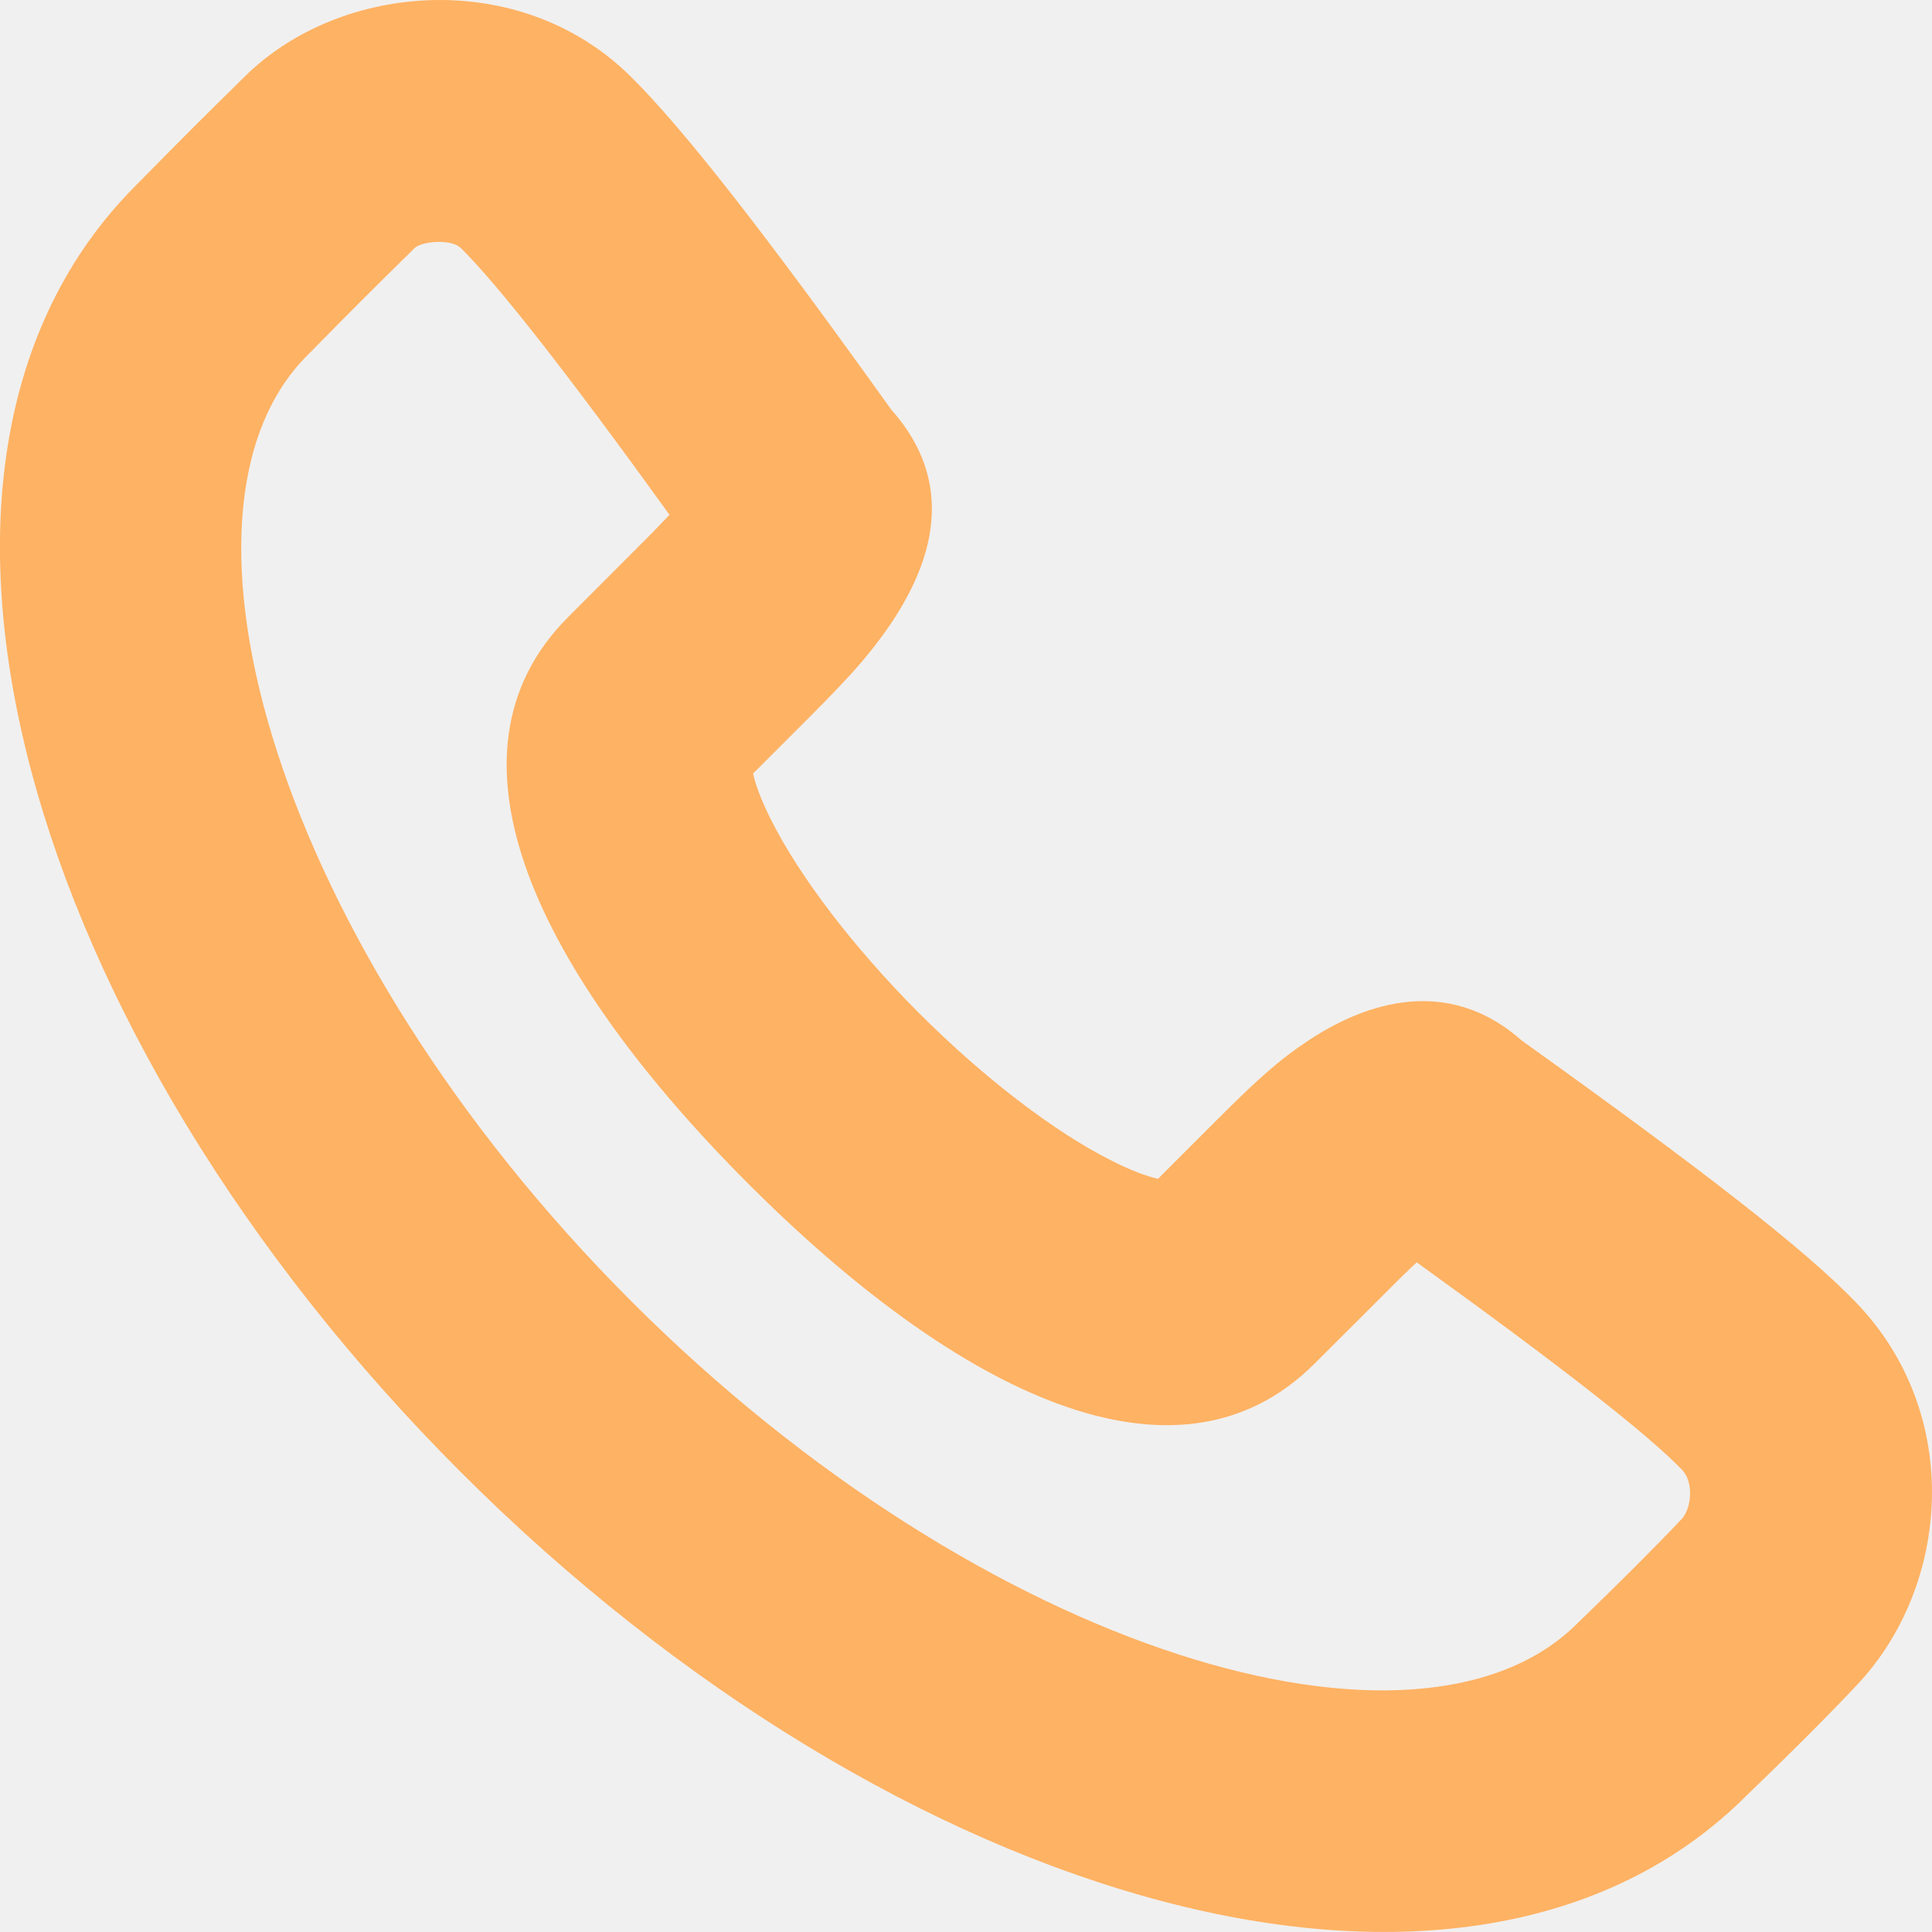
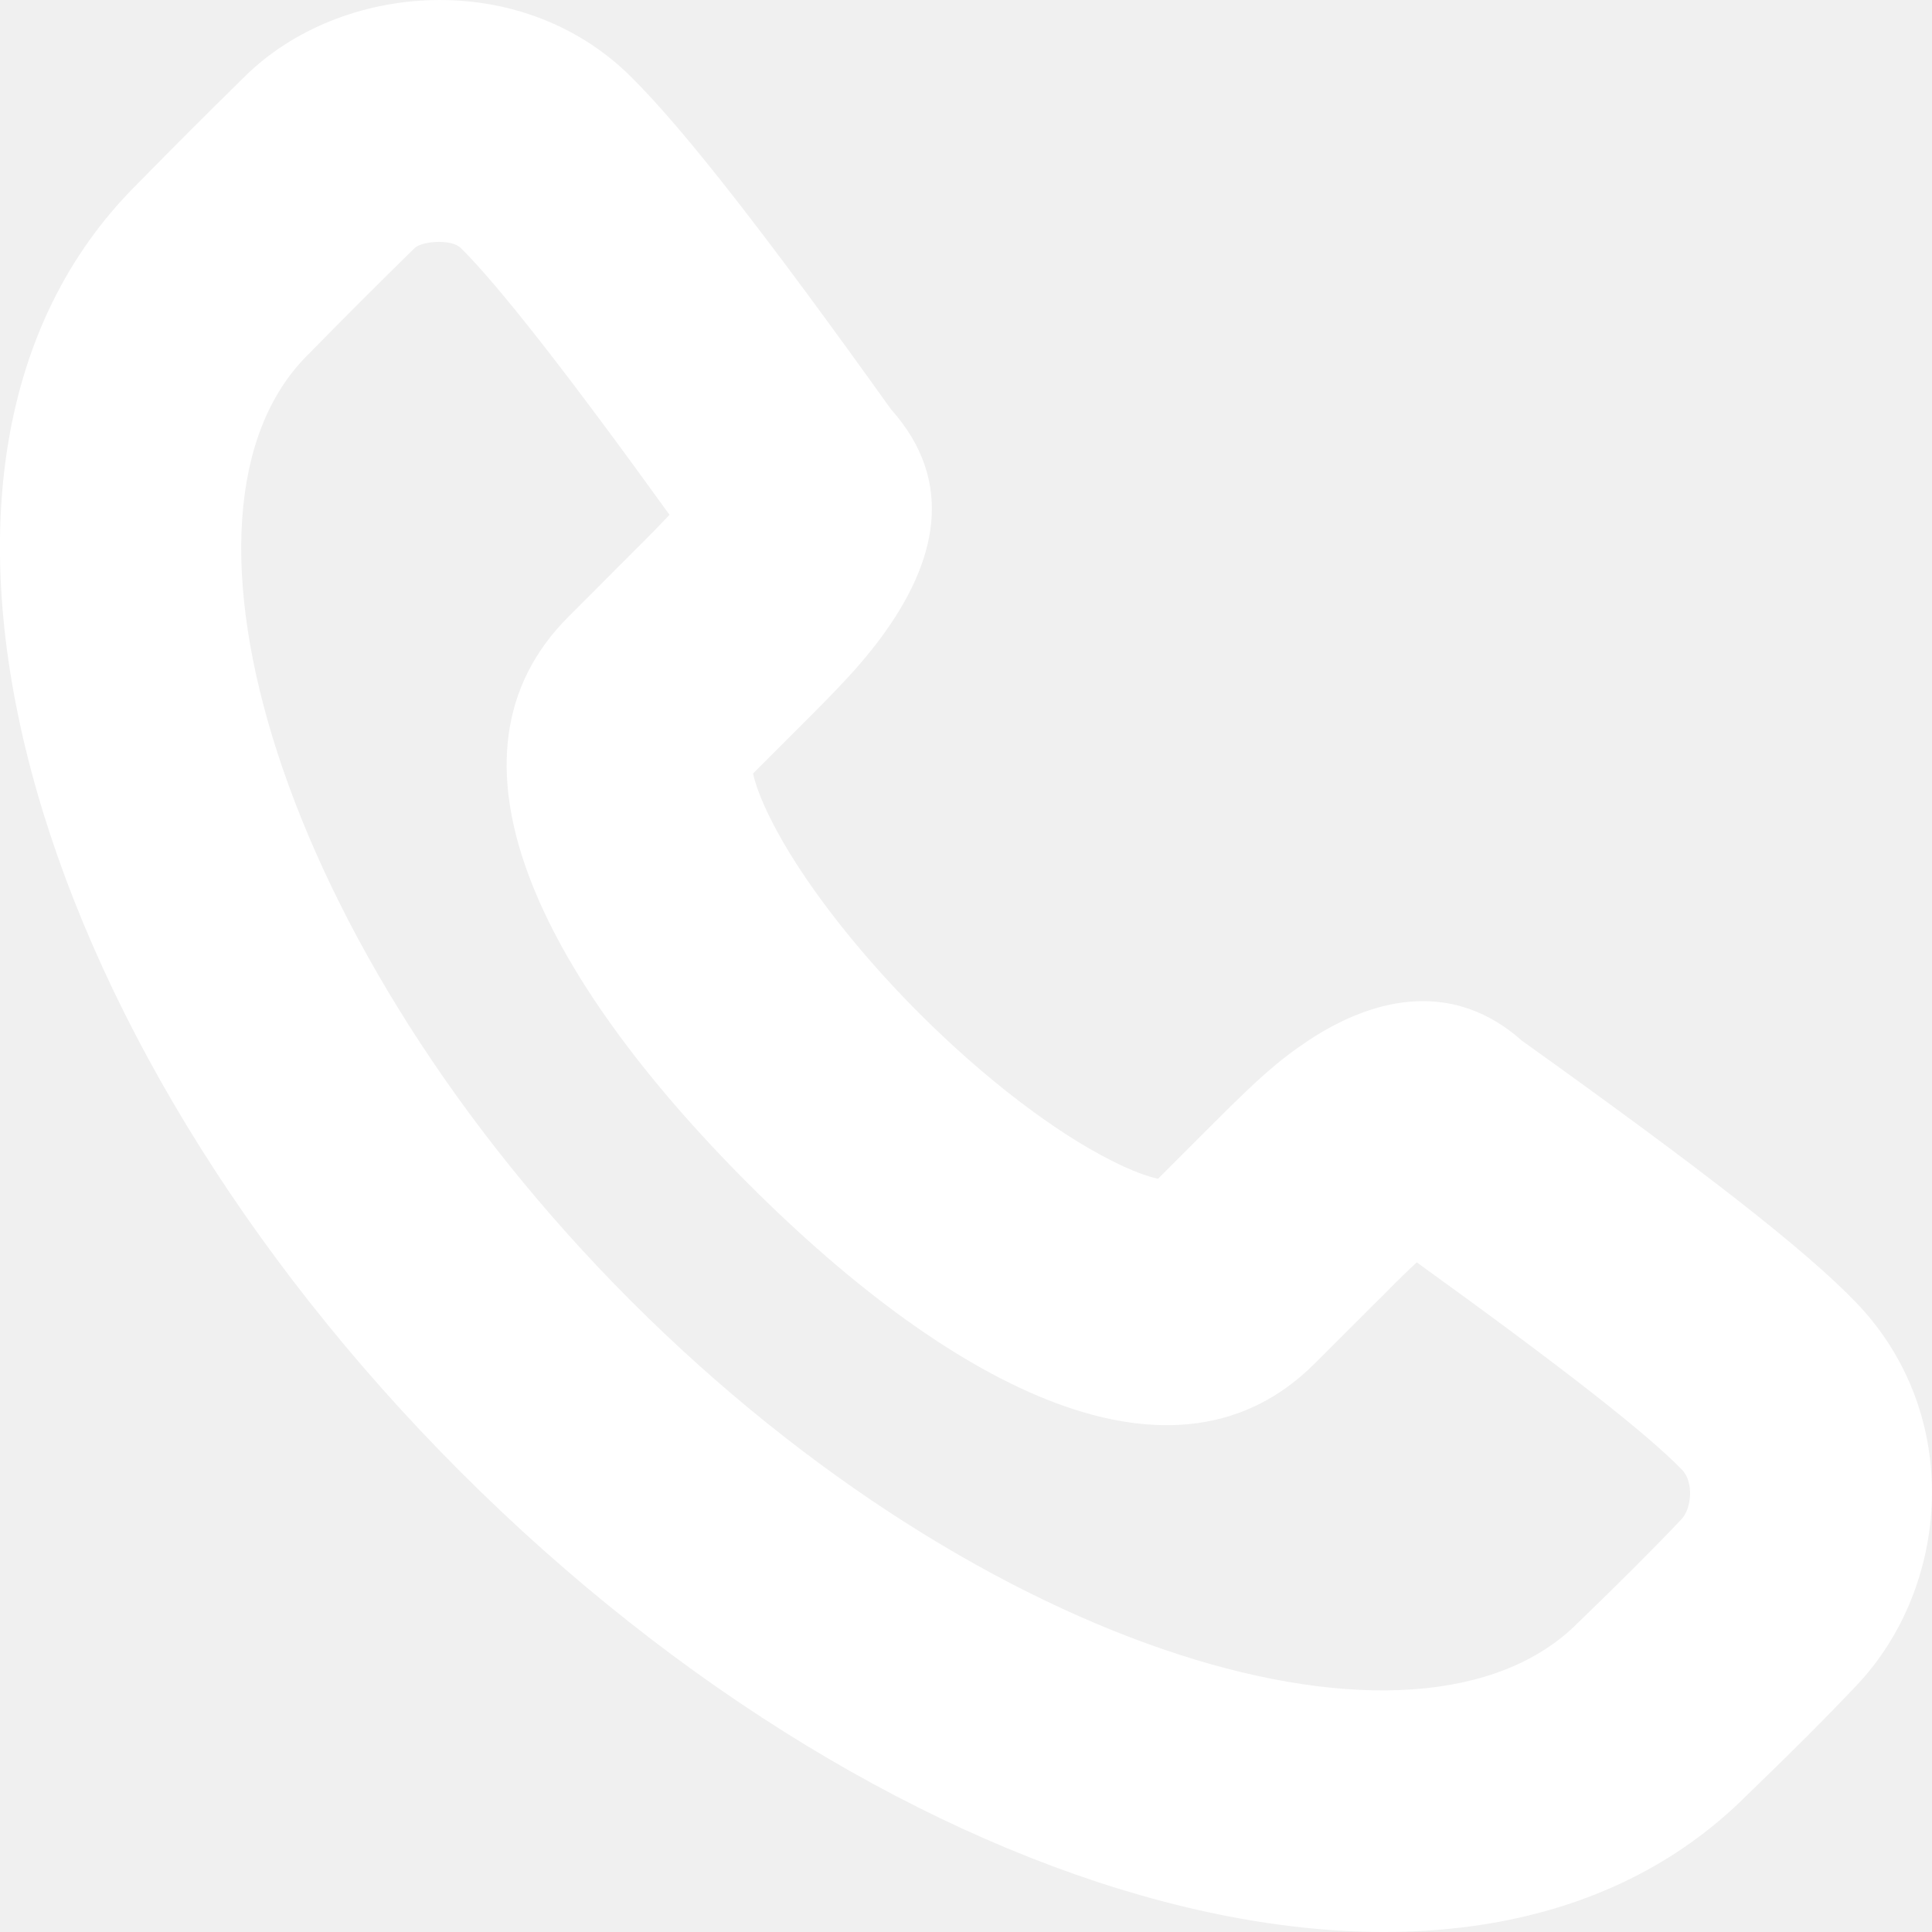
<svg xmlns="http://www.w3.org/2000/svg" width="13" height="13" viewBox="0 0 13 13" fill="none">
-   <path fill-rule="evenodd" clip-rule="evenodd" d="M6.183 6.816C5.743 6.375 5.38 5.899 5.187 5.514C5.123 5.387 5.084 5.281 5.067 5.205L5.457 4.815C5.542 4.729 5.584 4.687 5.637 4.631C5.75 4.513 5.843 4.405 5.926 4.293C6.298 3.792 6.436 3.247 5.996 2.755C5.163 1.59 4.602 0.868 4.242 0.513C3.501 -0.219 2.292 -0.121 1.649 0.513C1.338 0.819 1.233 0.924 0.914 1.248C-0.949 3.112 0.162 6.964 3.097 9.902C6.032 12.839 9.884 13.95 11.752 12.082C12.045 11.8 12.296 11.549 12.494 11.339C13.121 10.676 13.216 9.52 12.489 8.764C12.143 8.405 11.456 7.872 10.24 7.002C9.795 6.607 9.275 6.693 8.812 6.996C8.604 7.133 8.458 7.266 8.182 7.542L7.792 7.932C7.716 7.915 7.61 7.876 7.484 7.812C7.098 7.619 6.623 7.256 6.183 6.816ZM8.846 9.175L9.331 8.691C9.413 8.608 9.479 8.544 9.533 8.494C10.513 9.201 11.087 9.65 11.319 9.891C11.398 9.973 11.383 10.15 11.314 10.223C11.135 10.412 10.901 10.646 10.614 10.923C9.554 11.984 6.631 11.14 4.246 8.754C1.861 6.366 1.018 3.442 2.067 2.392C2.384 2.07 2.484 1.97 2.789 1.67C2.837 1.622 3.037 1.606 3.101 1.669C3.351 1.916 3.82 2.514 4.505 3.464C4.491 3.479 4.476 3.495 4.46 3.511C4.419 3.555 4.384 3.59 4.308 3.666L3.824 4.151C2.892 5.082 3.632 6.56 5.034 7.964C6.436 9.367 7.915 10.107 8.846 9.175Z" fill="#FEB263" />
+   <path fill-rule="evenodd" clip-rule="evenodd" d="M6.183 6.816C5.743 6.375 5.38 5.899 5.187 5.514C5.123 5.387 5.084 5.281 5.067 5.205L5.457 4.815C5.542 4.729 5.584 4.687 5.637 4.631C5.75 4.513 5.843 4.405 5.926 4.293C6.298 3.792 6.436 3.247 5.996 2.755C5.163 1.59 4.602 0.868 4.242 0.513C3.501 -0.219 2.292 -0.121 1.649 0.513C1.338 0.819 1.233 0.924 0.914 1.248C-0.949 3.112 0.162 6.964 3.097 9.902C6.032 12.839 9.884 13.95 11.752 12.082C12.045 11.8 12.296 11.549 12.494 11.339C13.121 10.676 13.216 9.52 12.489 8.764C12.143 8.405 11.456 7.872 10.24 7.002C9.795 6.607 9.275 6.693 8.812 6.996C8.604 7.133 8.458 7.266 8.182 7.542L7.792 7.932C7.716 7.915 7.61 7.876 7.484 7.812C7.098 7.619 6.623 7.256 6.183 6.816ZM8.846 9.175L9.331 8.691C9.413 8.608 9.479 8.544 9.533 8.494C10.513 9.201 11.087 9.65 11.319 9.891C11.398 9.973 11.383 10.15 11.314 10.223C11.135 10.412 10.901 10.646 10.614 10.923C9.554 11.984 6.631 11.14 4.246 8.754C1.861 6.366 1.018 3.442 2.067 2.392C2.384 2.07 2.484 1.97 2.789 1.67C2.837 1.622 3.037 1.606 3.101 1.669C3.351 1.916 3.82 2.514 4.505 3.464C4.491 3.479 4.476 3.495 4.46 3.511C4.419 3.555 4.384 3.59 4.308 3.666L3.824 4.151C2.892 5.082 3.632 6.56 5.034 7.964C6.436 9.367 7.915 10.107 8.846 9.175Z" fill="#fff" />
</svg>
